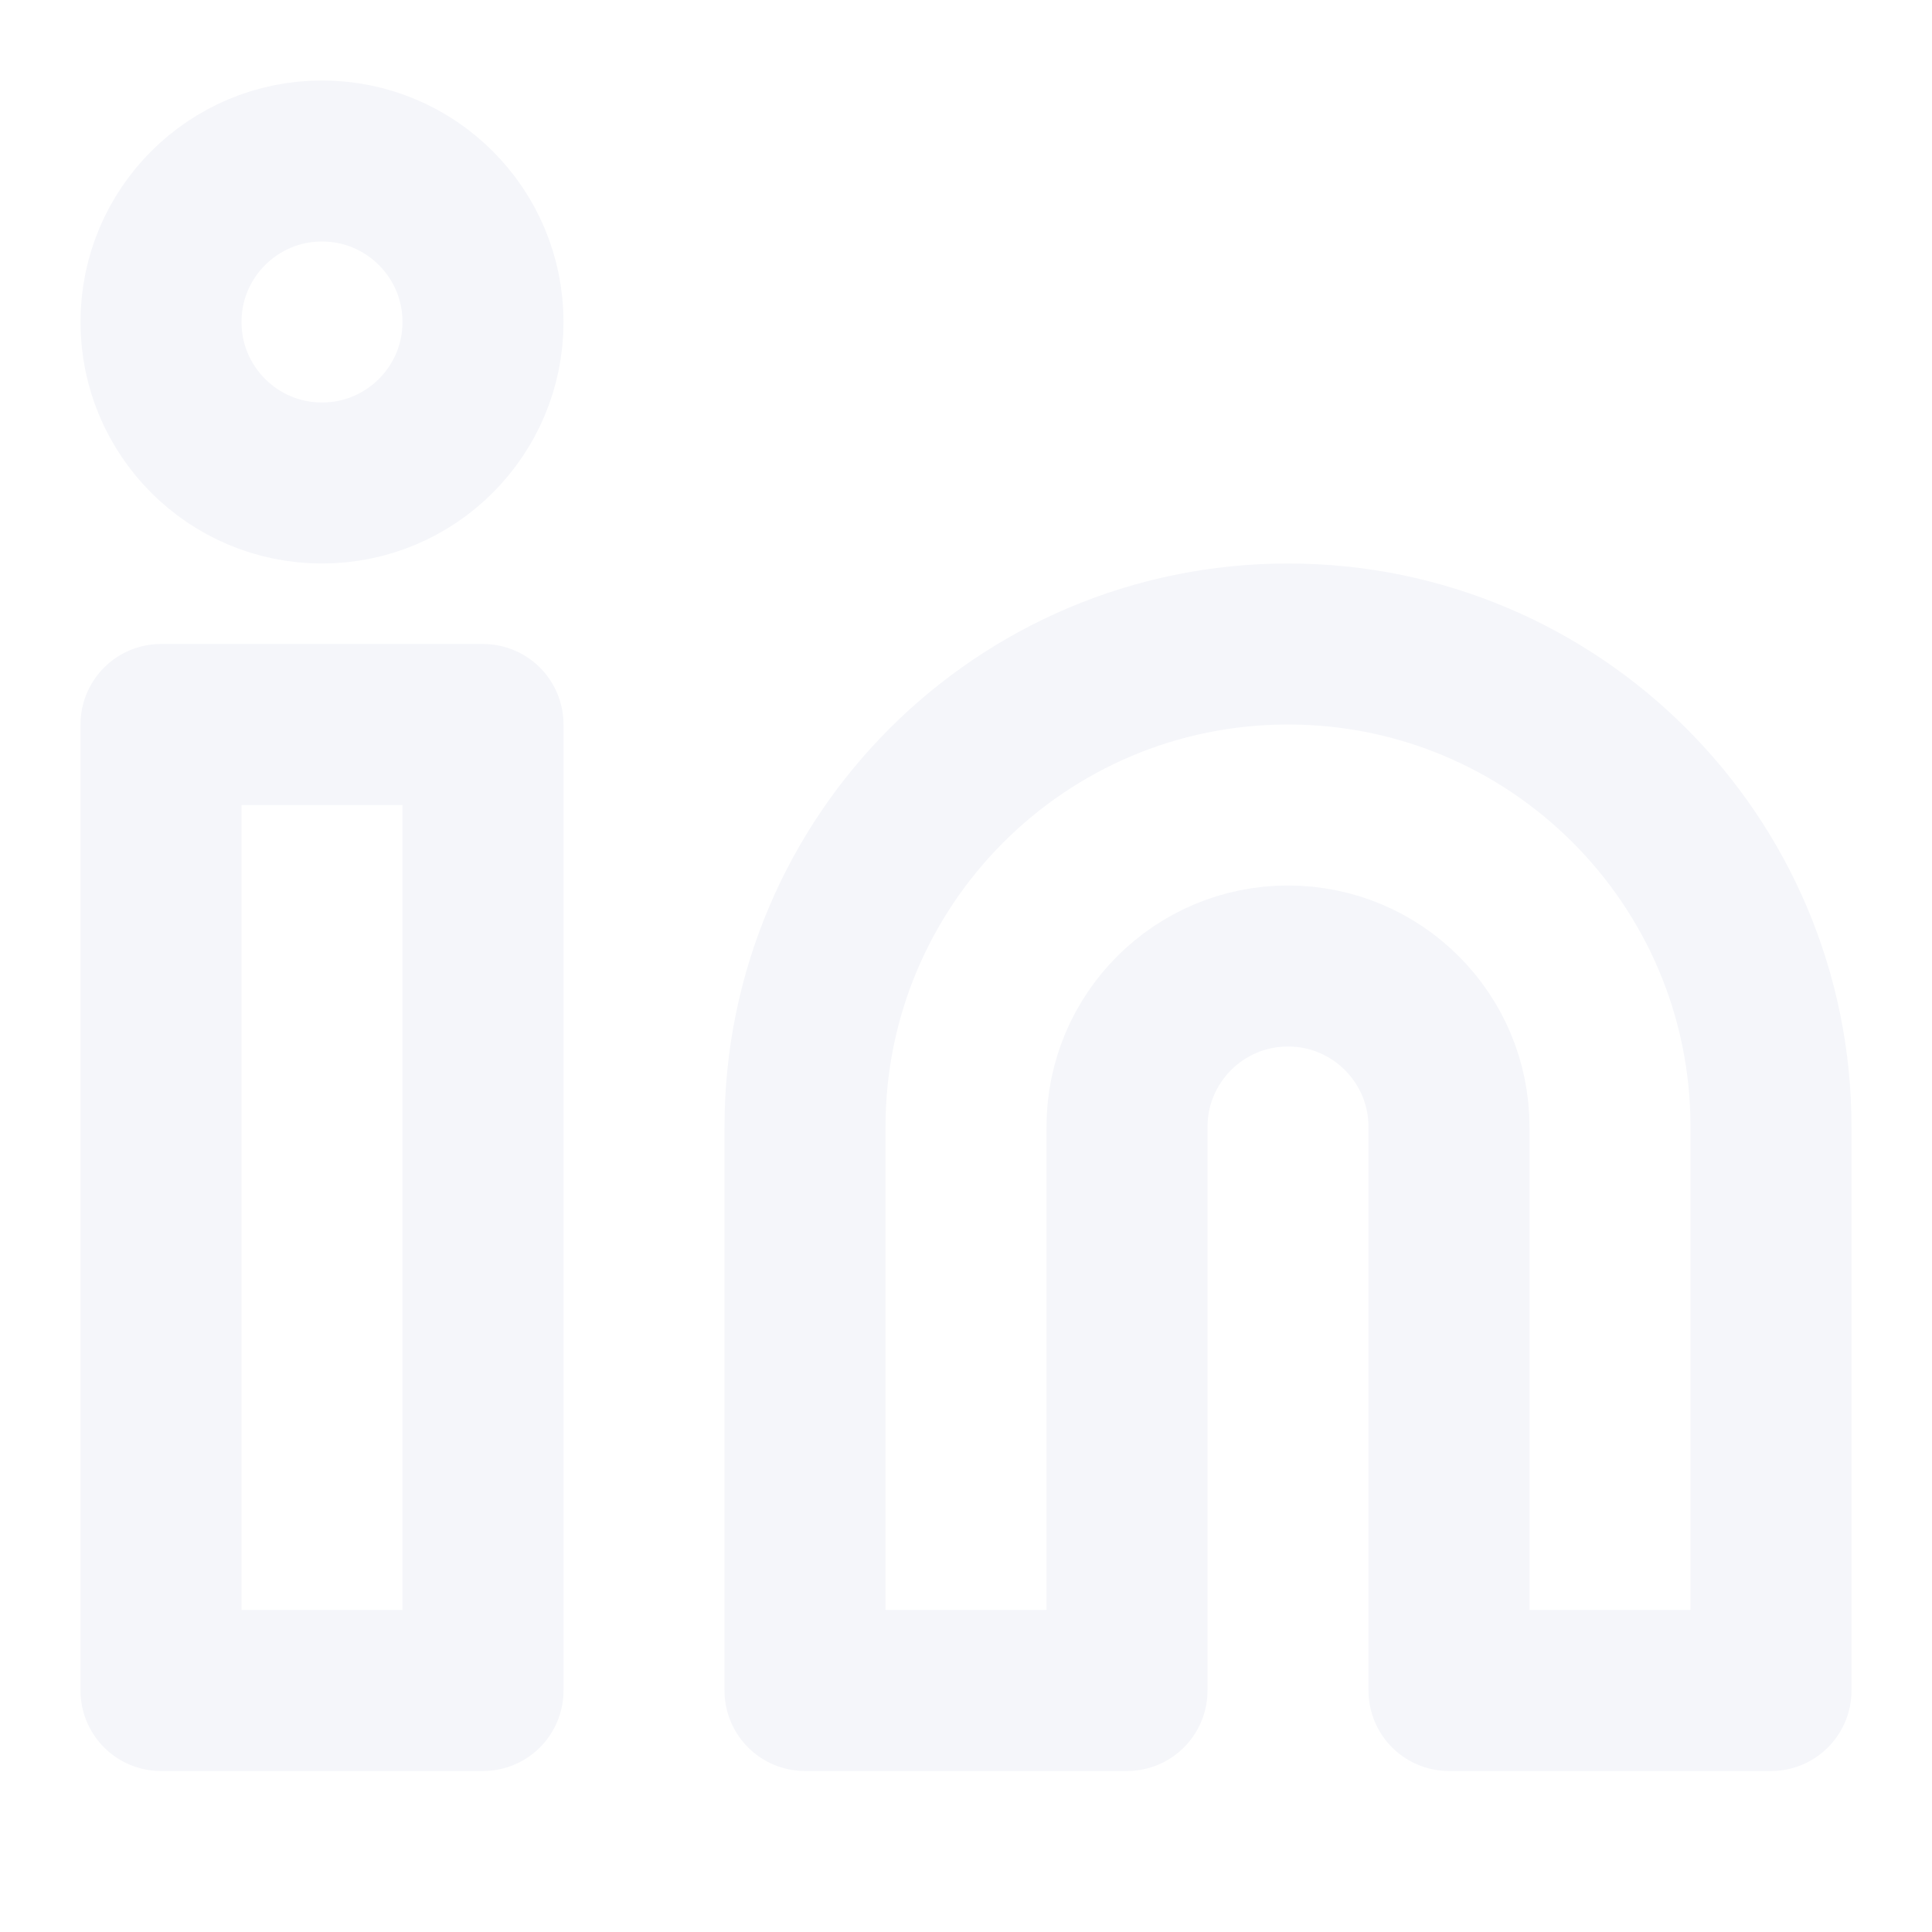
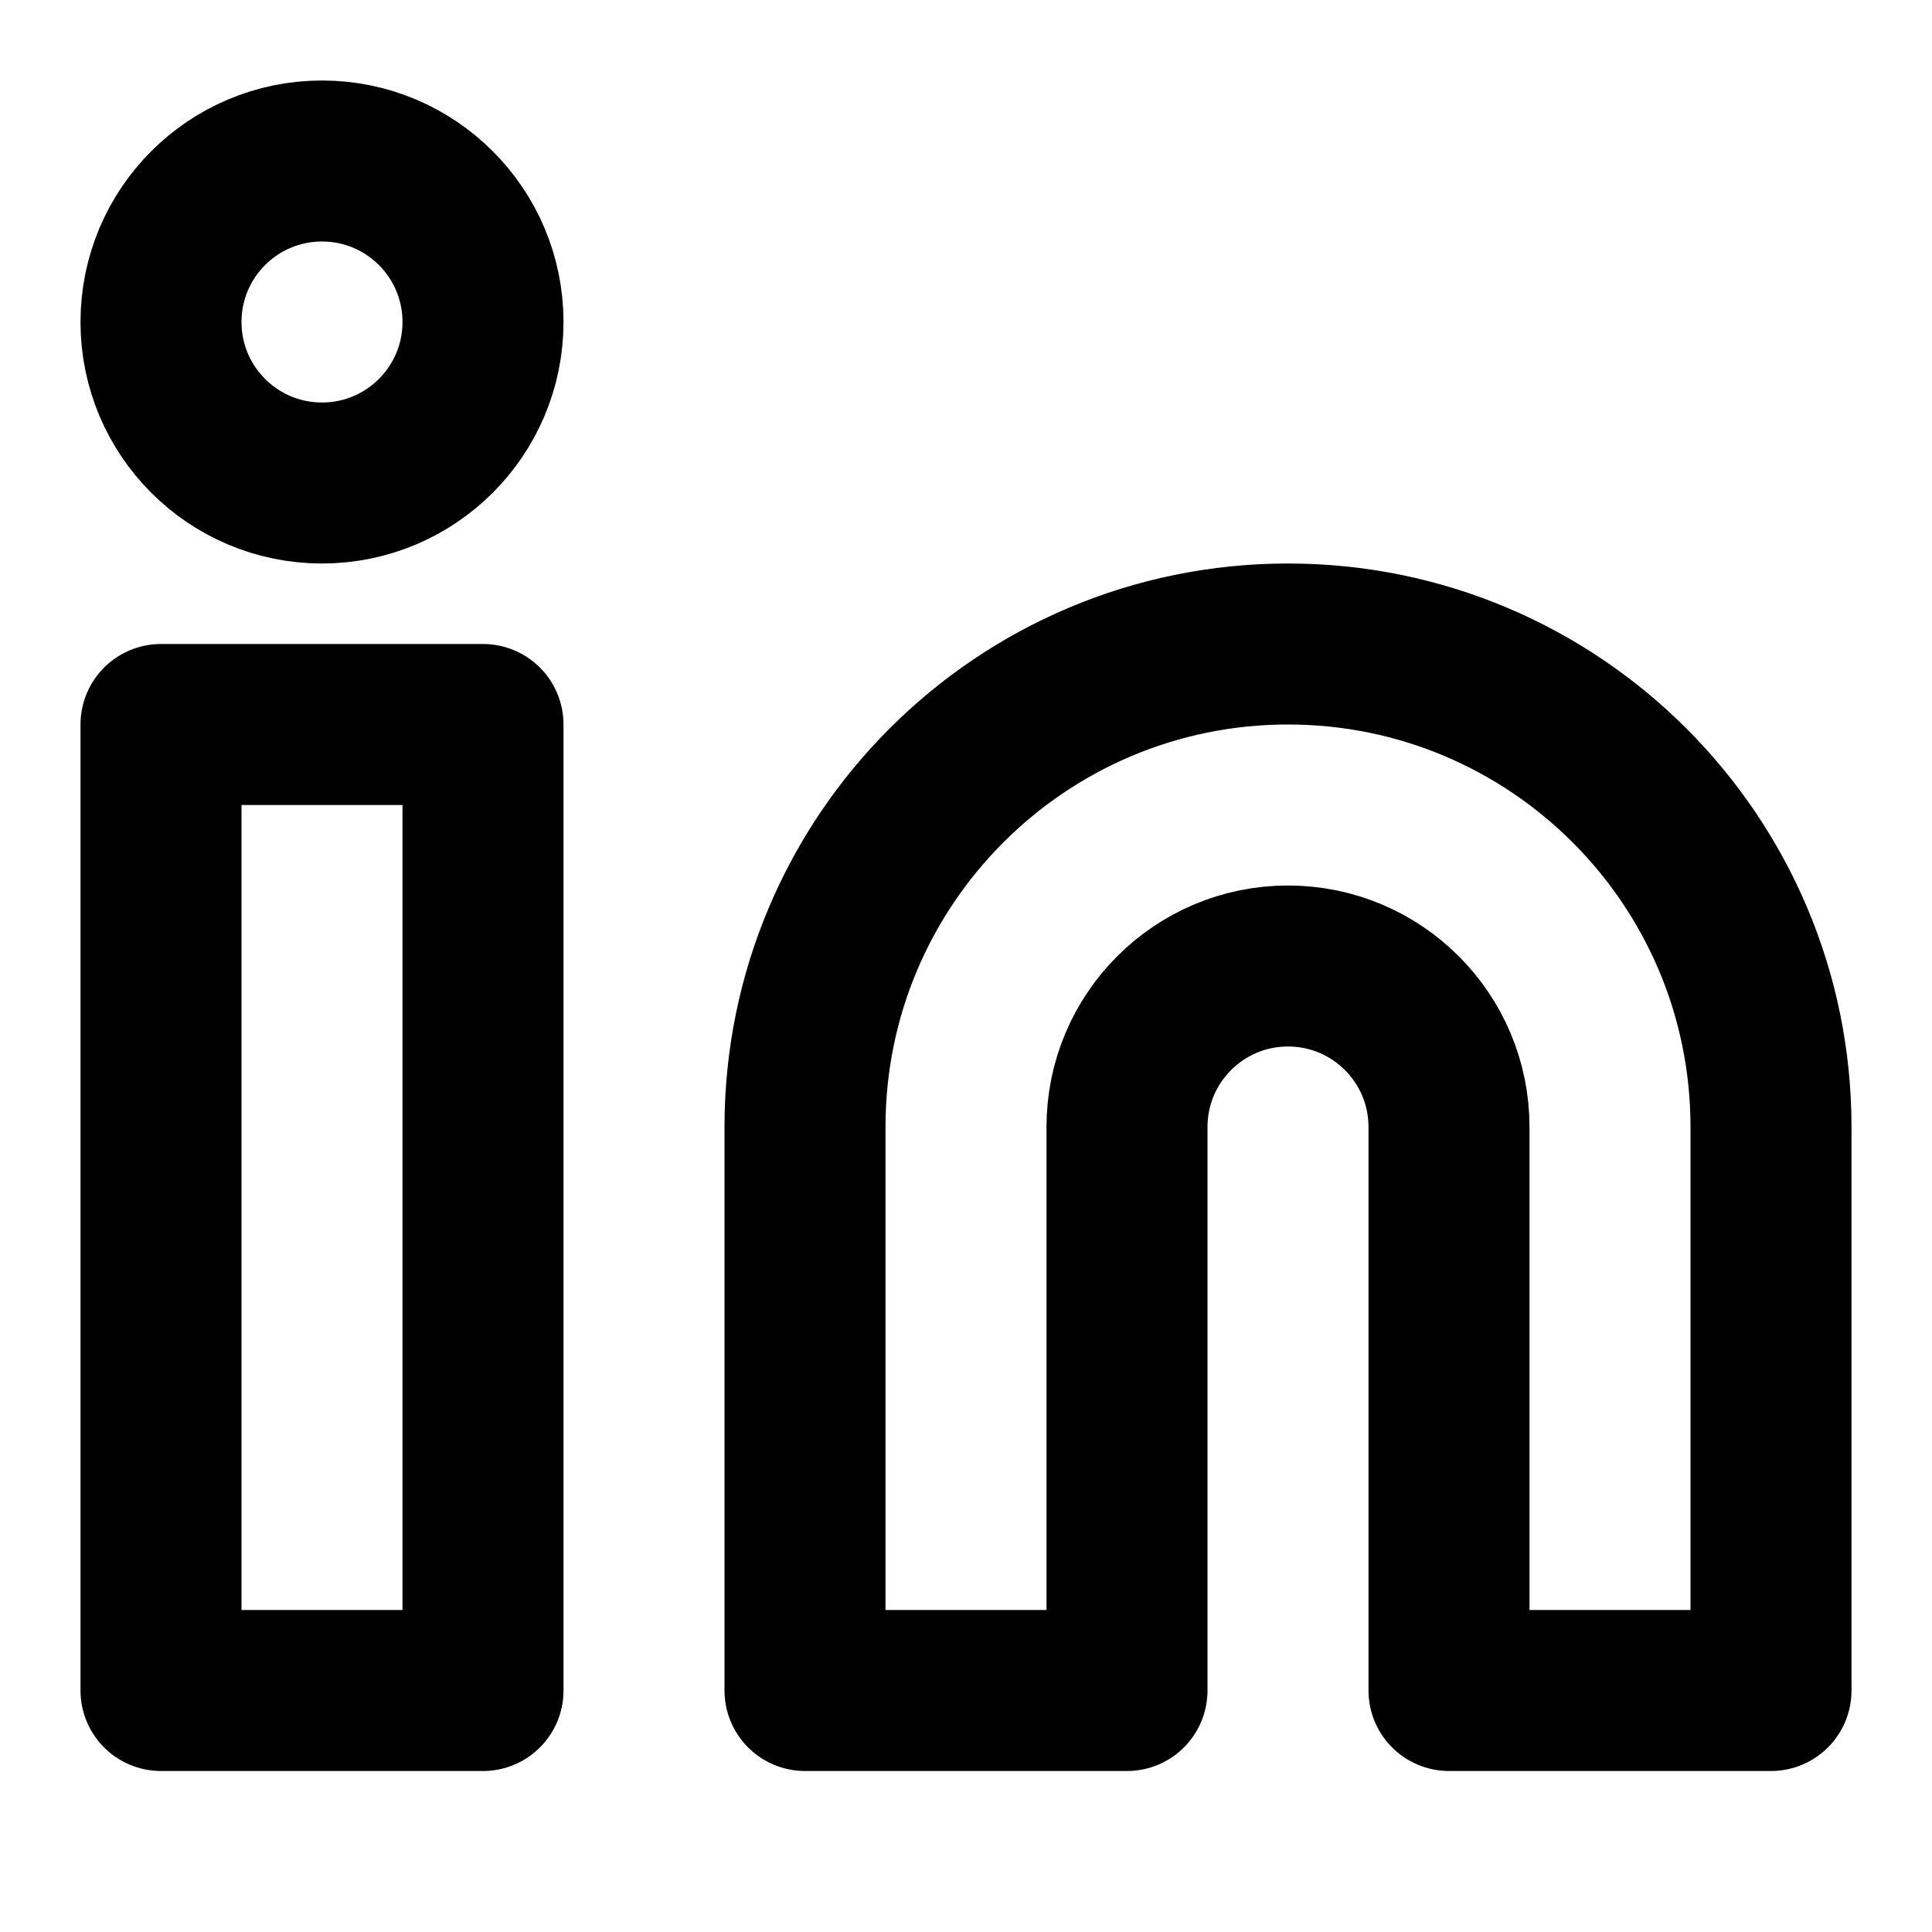
- <svg xmlns="http://www.w3.org/2000/svg" width="24" height="24" viewBox="0 0 24 24" fill="none" stroke="#f5f6fa" stroke-width="2" stroke-linecap="round" stroke-linejoin="round" class="feather feather-linkedin">
+ <svg xmlns="http://www.w3.org/2000/svg" width="24" height="24" viewBox="0 0 24 24" fill="none" stroke="currentColor" stroke-width="2" stroke-linecap="round" stroke-linejoin="round" class="feather feather-linkedin">
  <path d="M16 8a6 6 0 0 1 6 6v7h-4v-7a2 2 0 0 0-2-2 2 2 0 0 0-2 2v7h-4v-7a6 6 0 0 1 6-6z" />
  <rect x="2" y="9" width="4" height="12" />
  <circle cx="4" cy="4" r="2" />
</svg>
